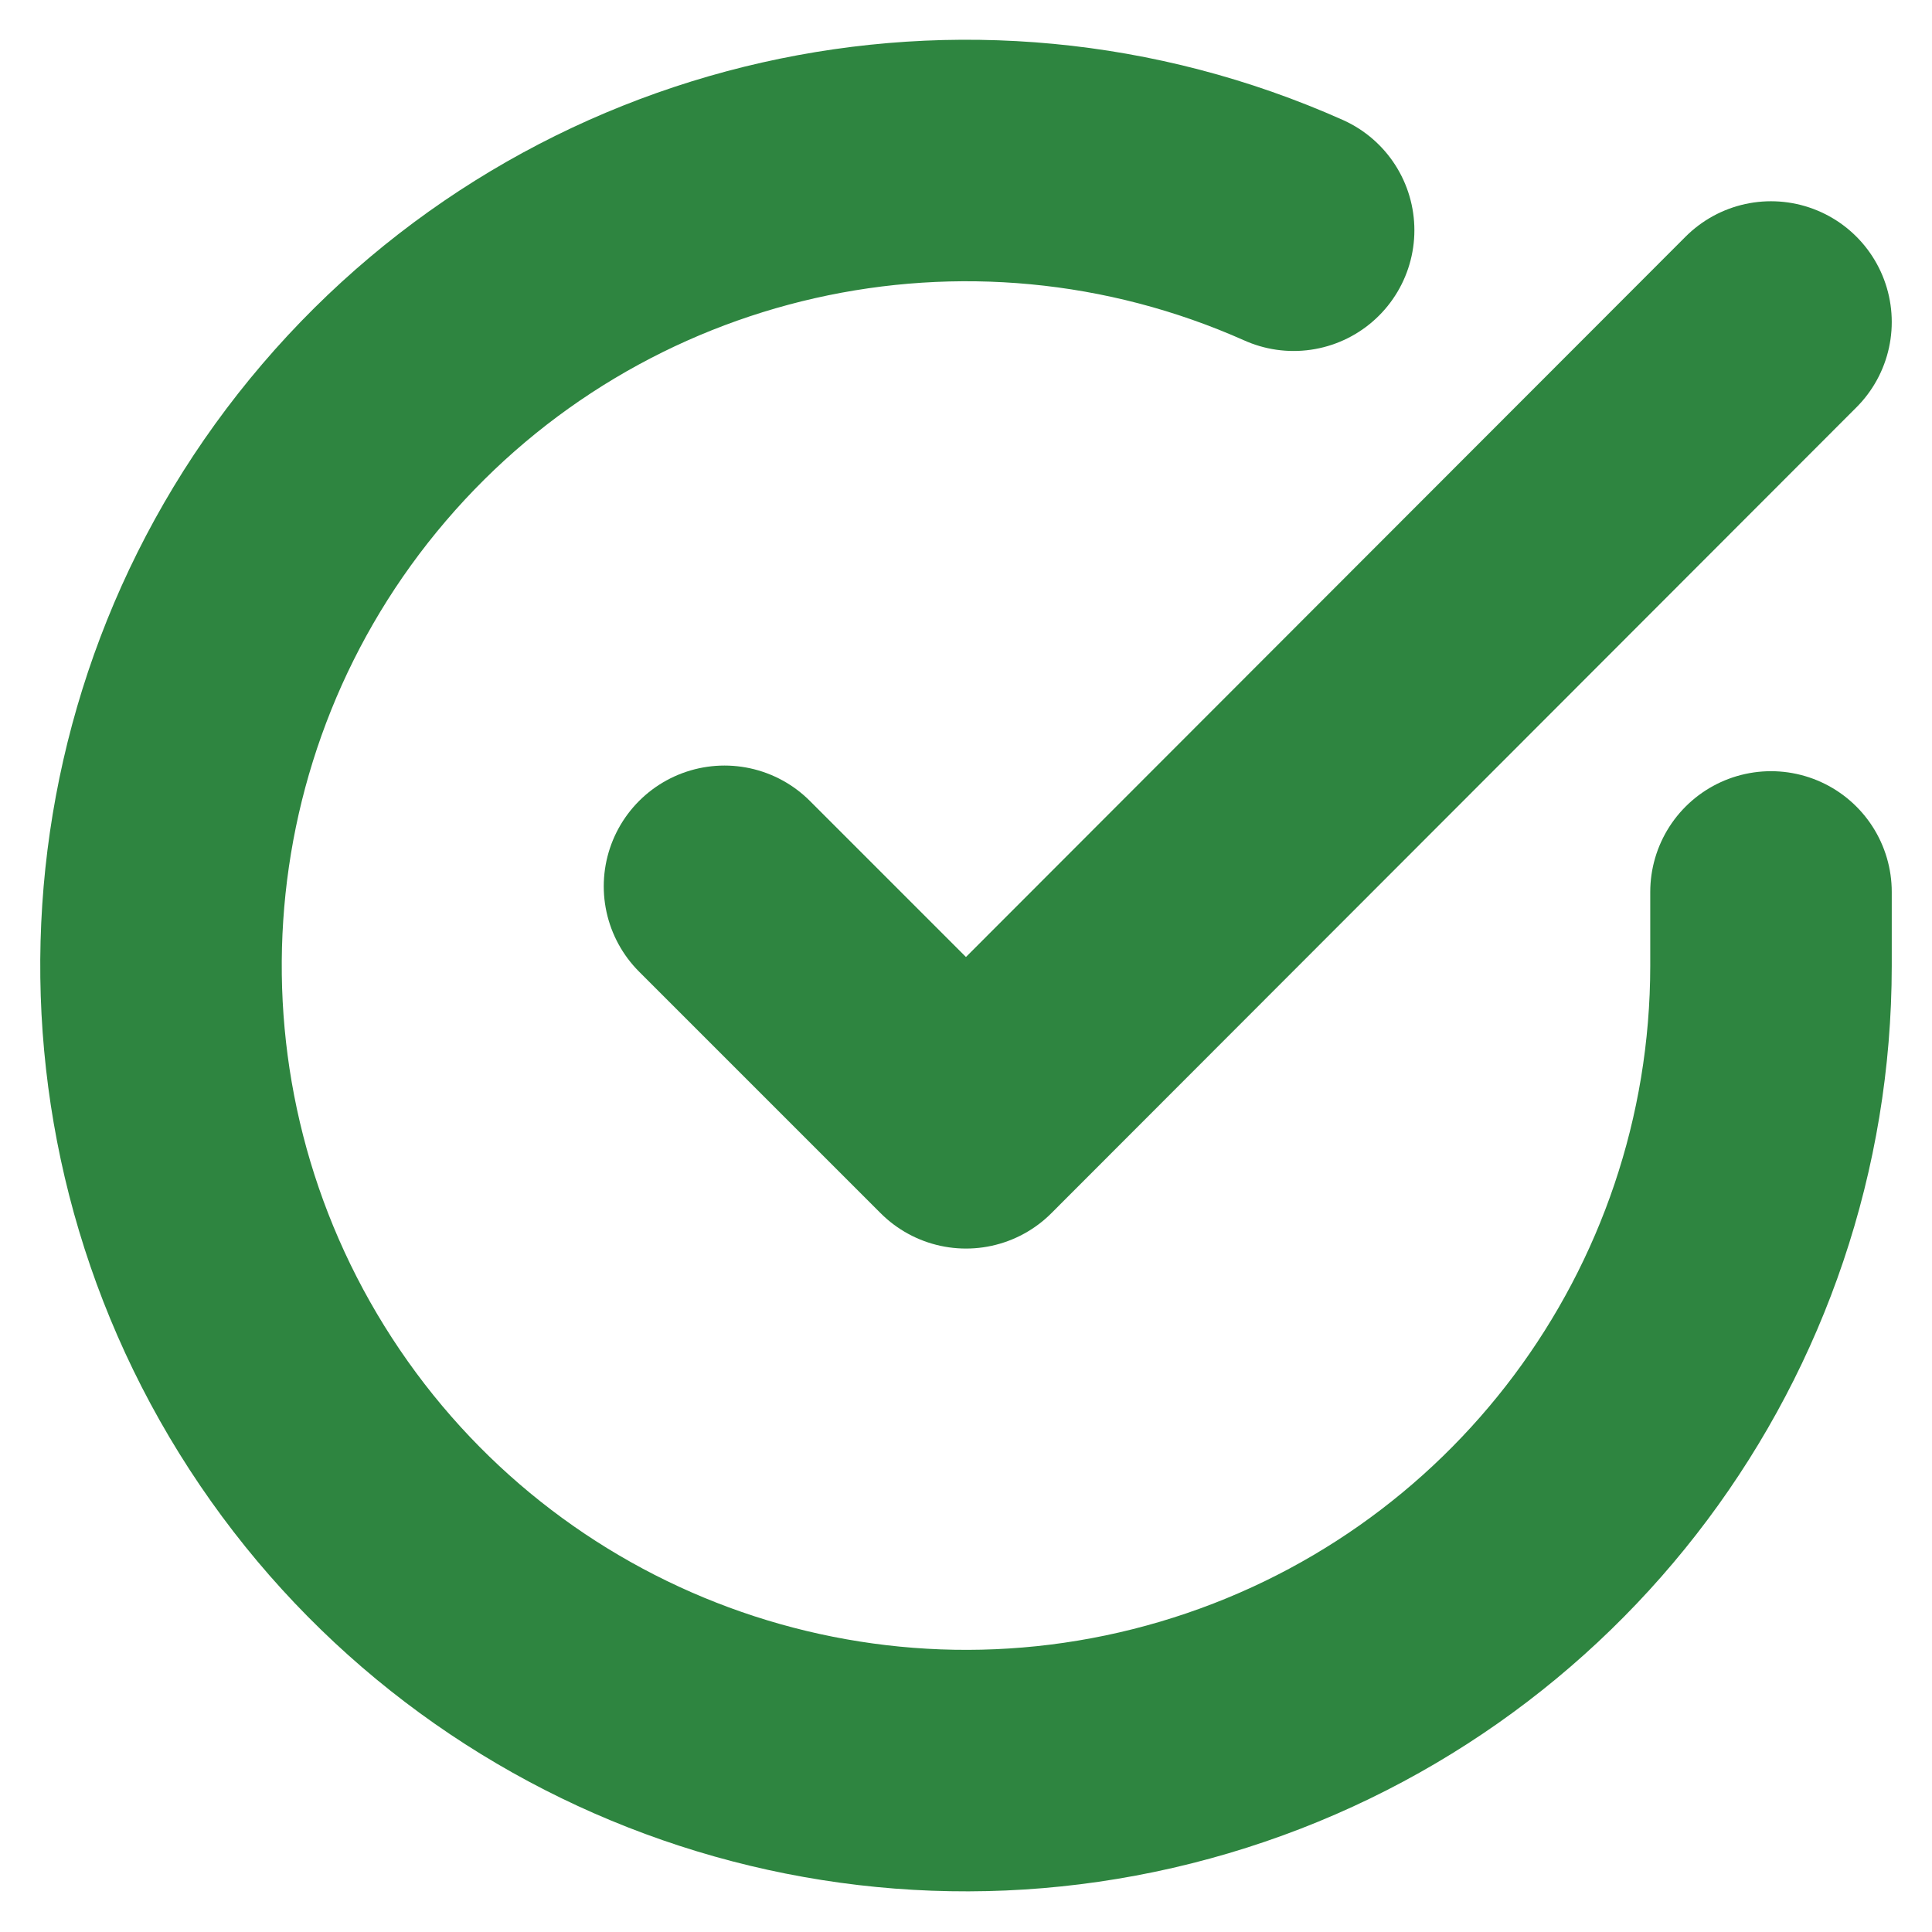
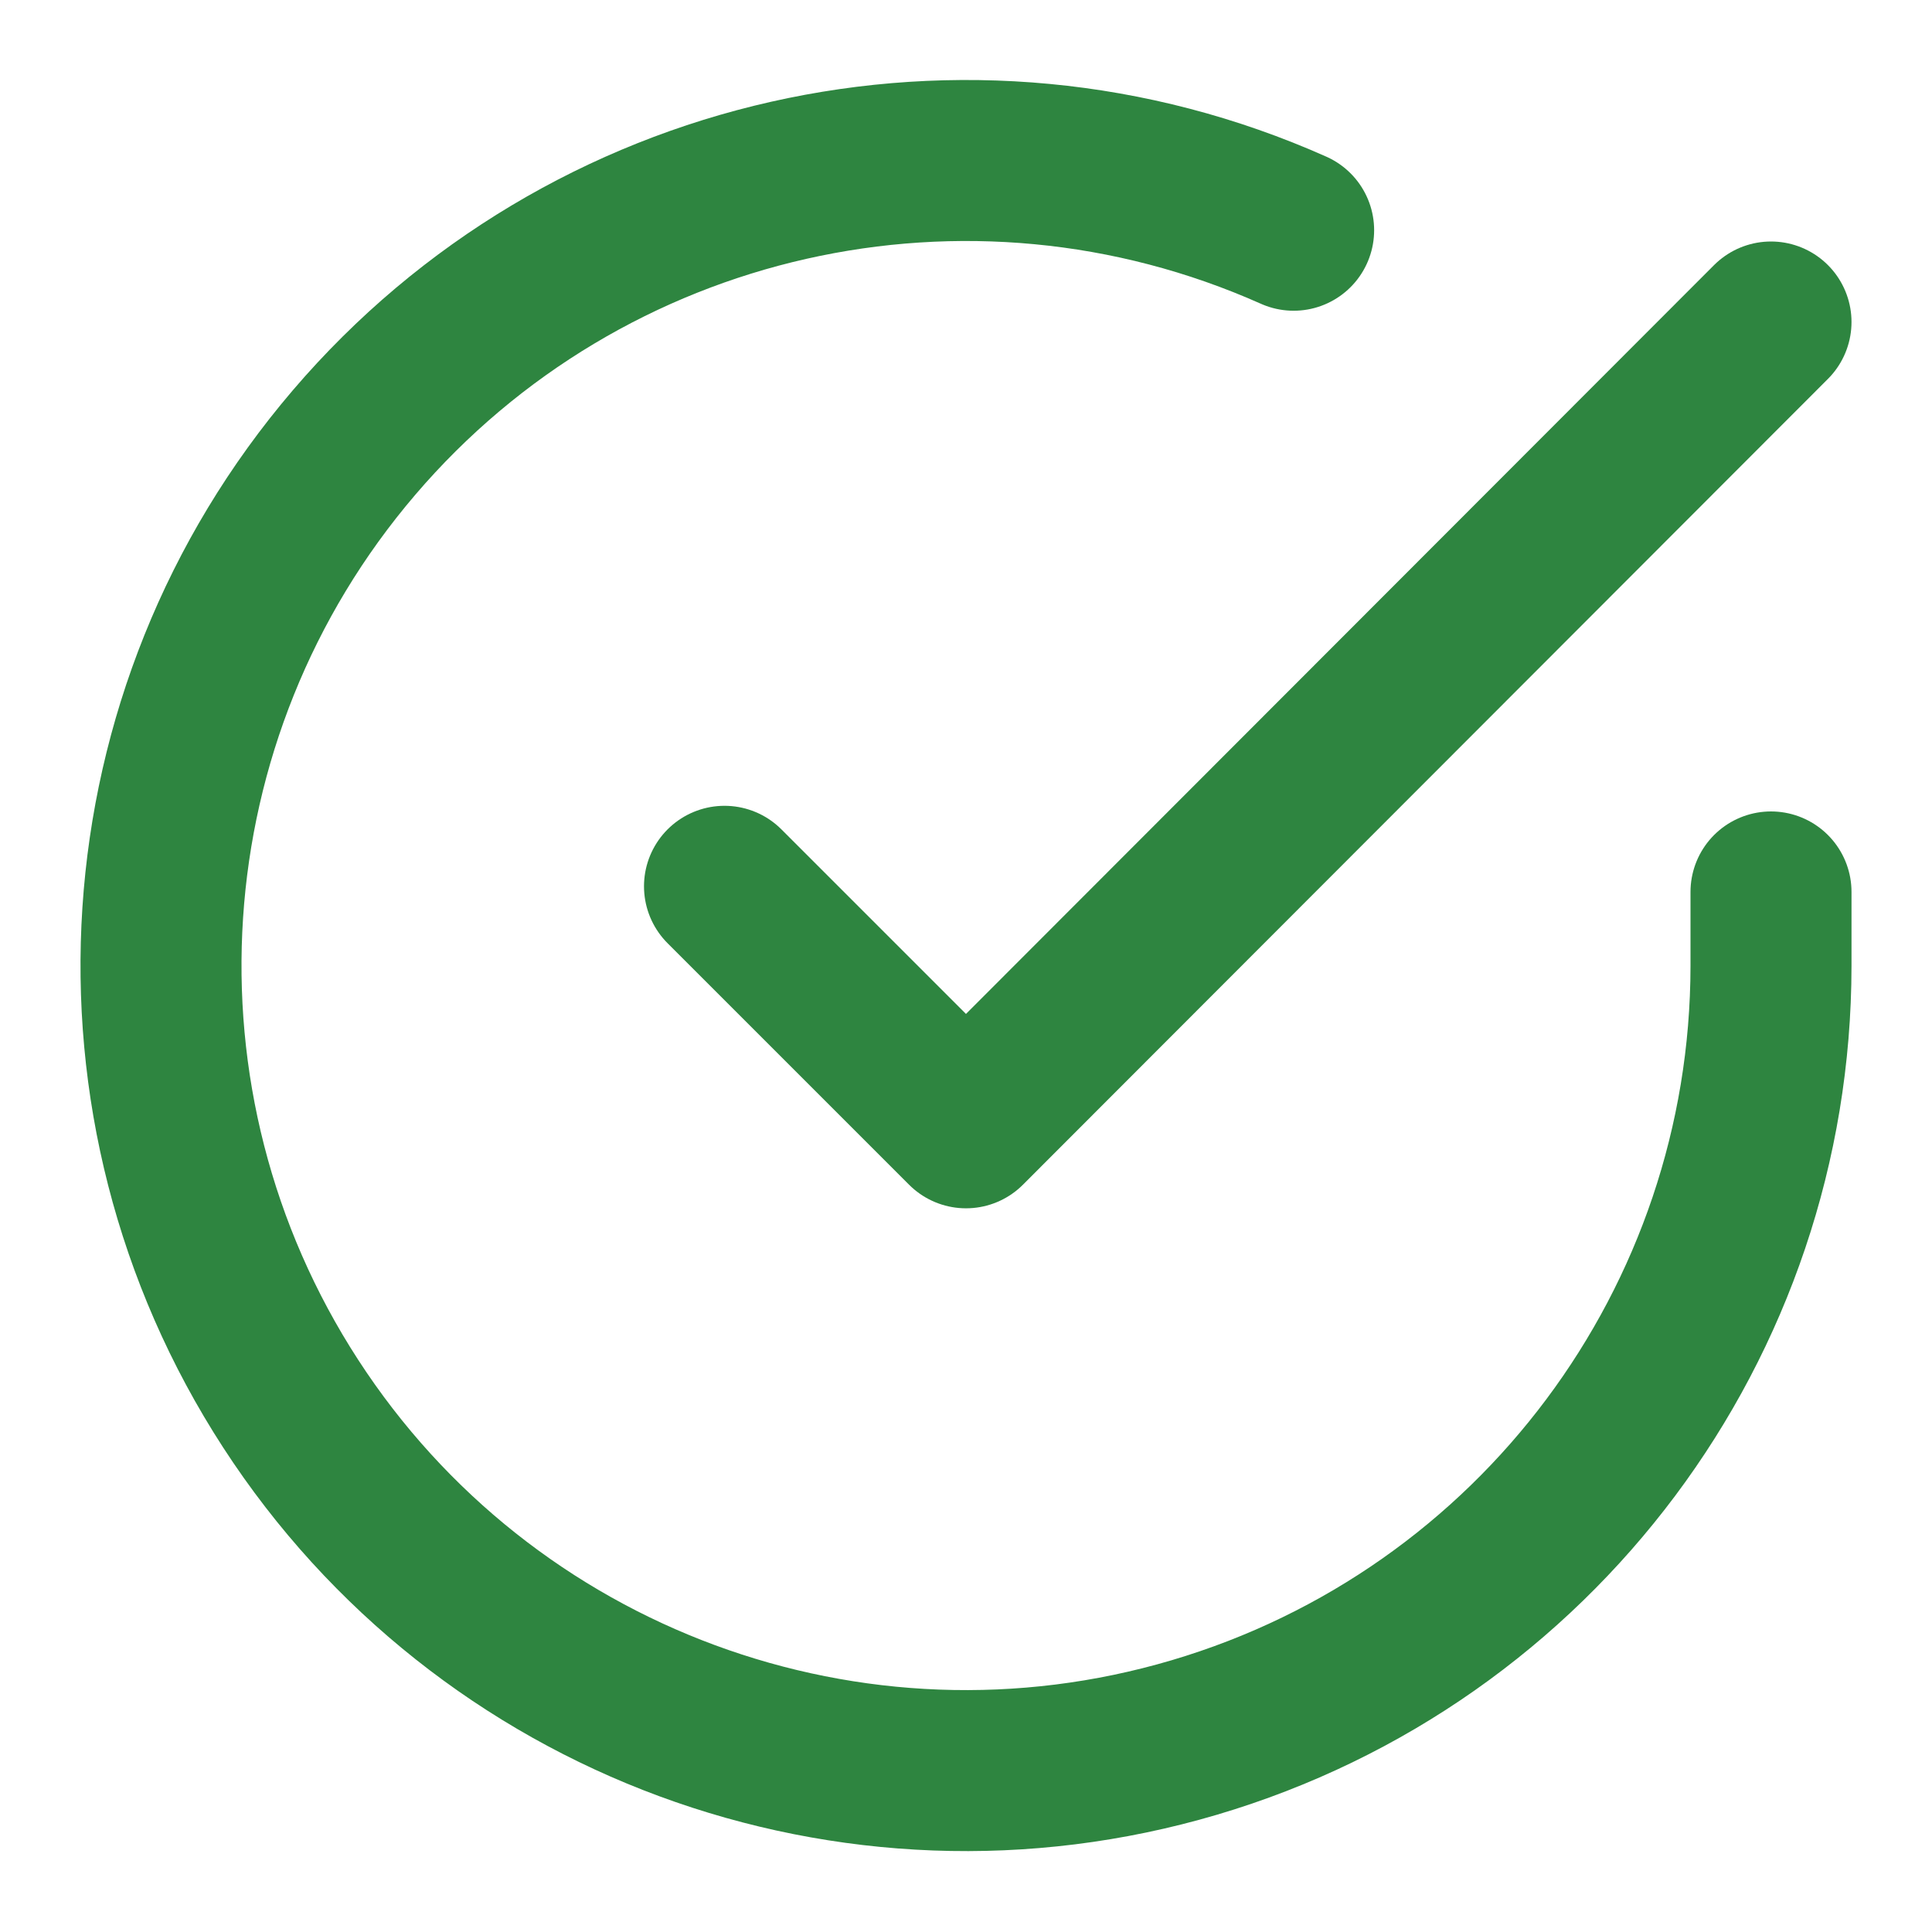
- <svg xmlns="http://www.w3.org/2000/svg" width="24" height="24" viewBox="0 0 24 24" fill="none" stroke="#2e8540" stroke-width="3" stroke-linecap="round" stroke-linejoin="round" class="feather feather-check-circle">
+ <svg xmlns="http://www.w3.org/2000/svg" width="24" height="24" viewBox="0 0 24 24" fill="none" stroke="#2e8540" stroke-width="2" stroke-linecap="round" stroke-linejoin="round" class="feather feather-check-circle">
  <path d="M22 11.08V12a10 10 0 1 1-5.93-9.14" />
  <polyline points="22 4 12 14.01 9 11.01" />
</svg>
